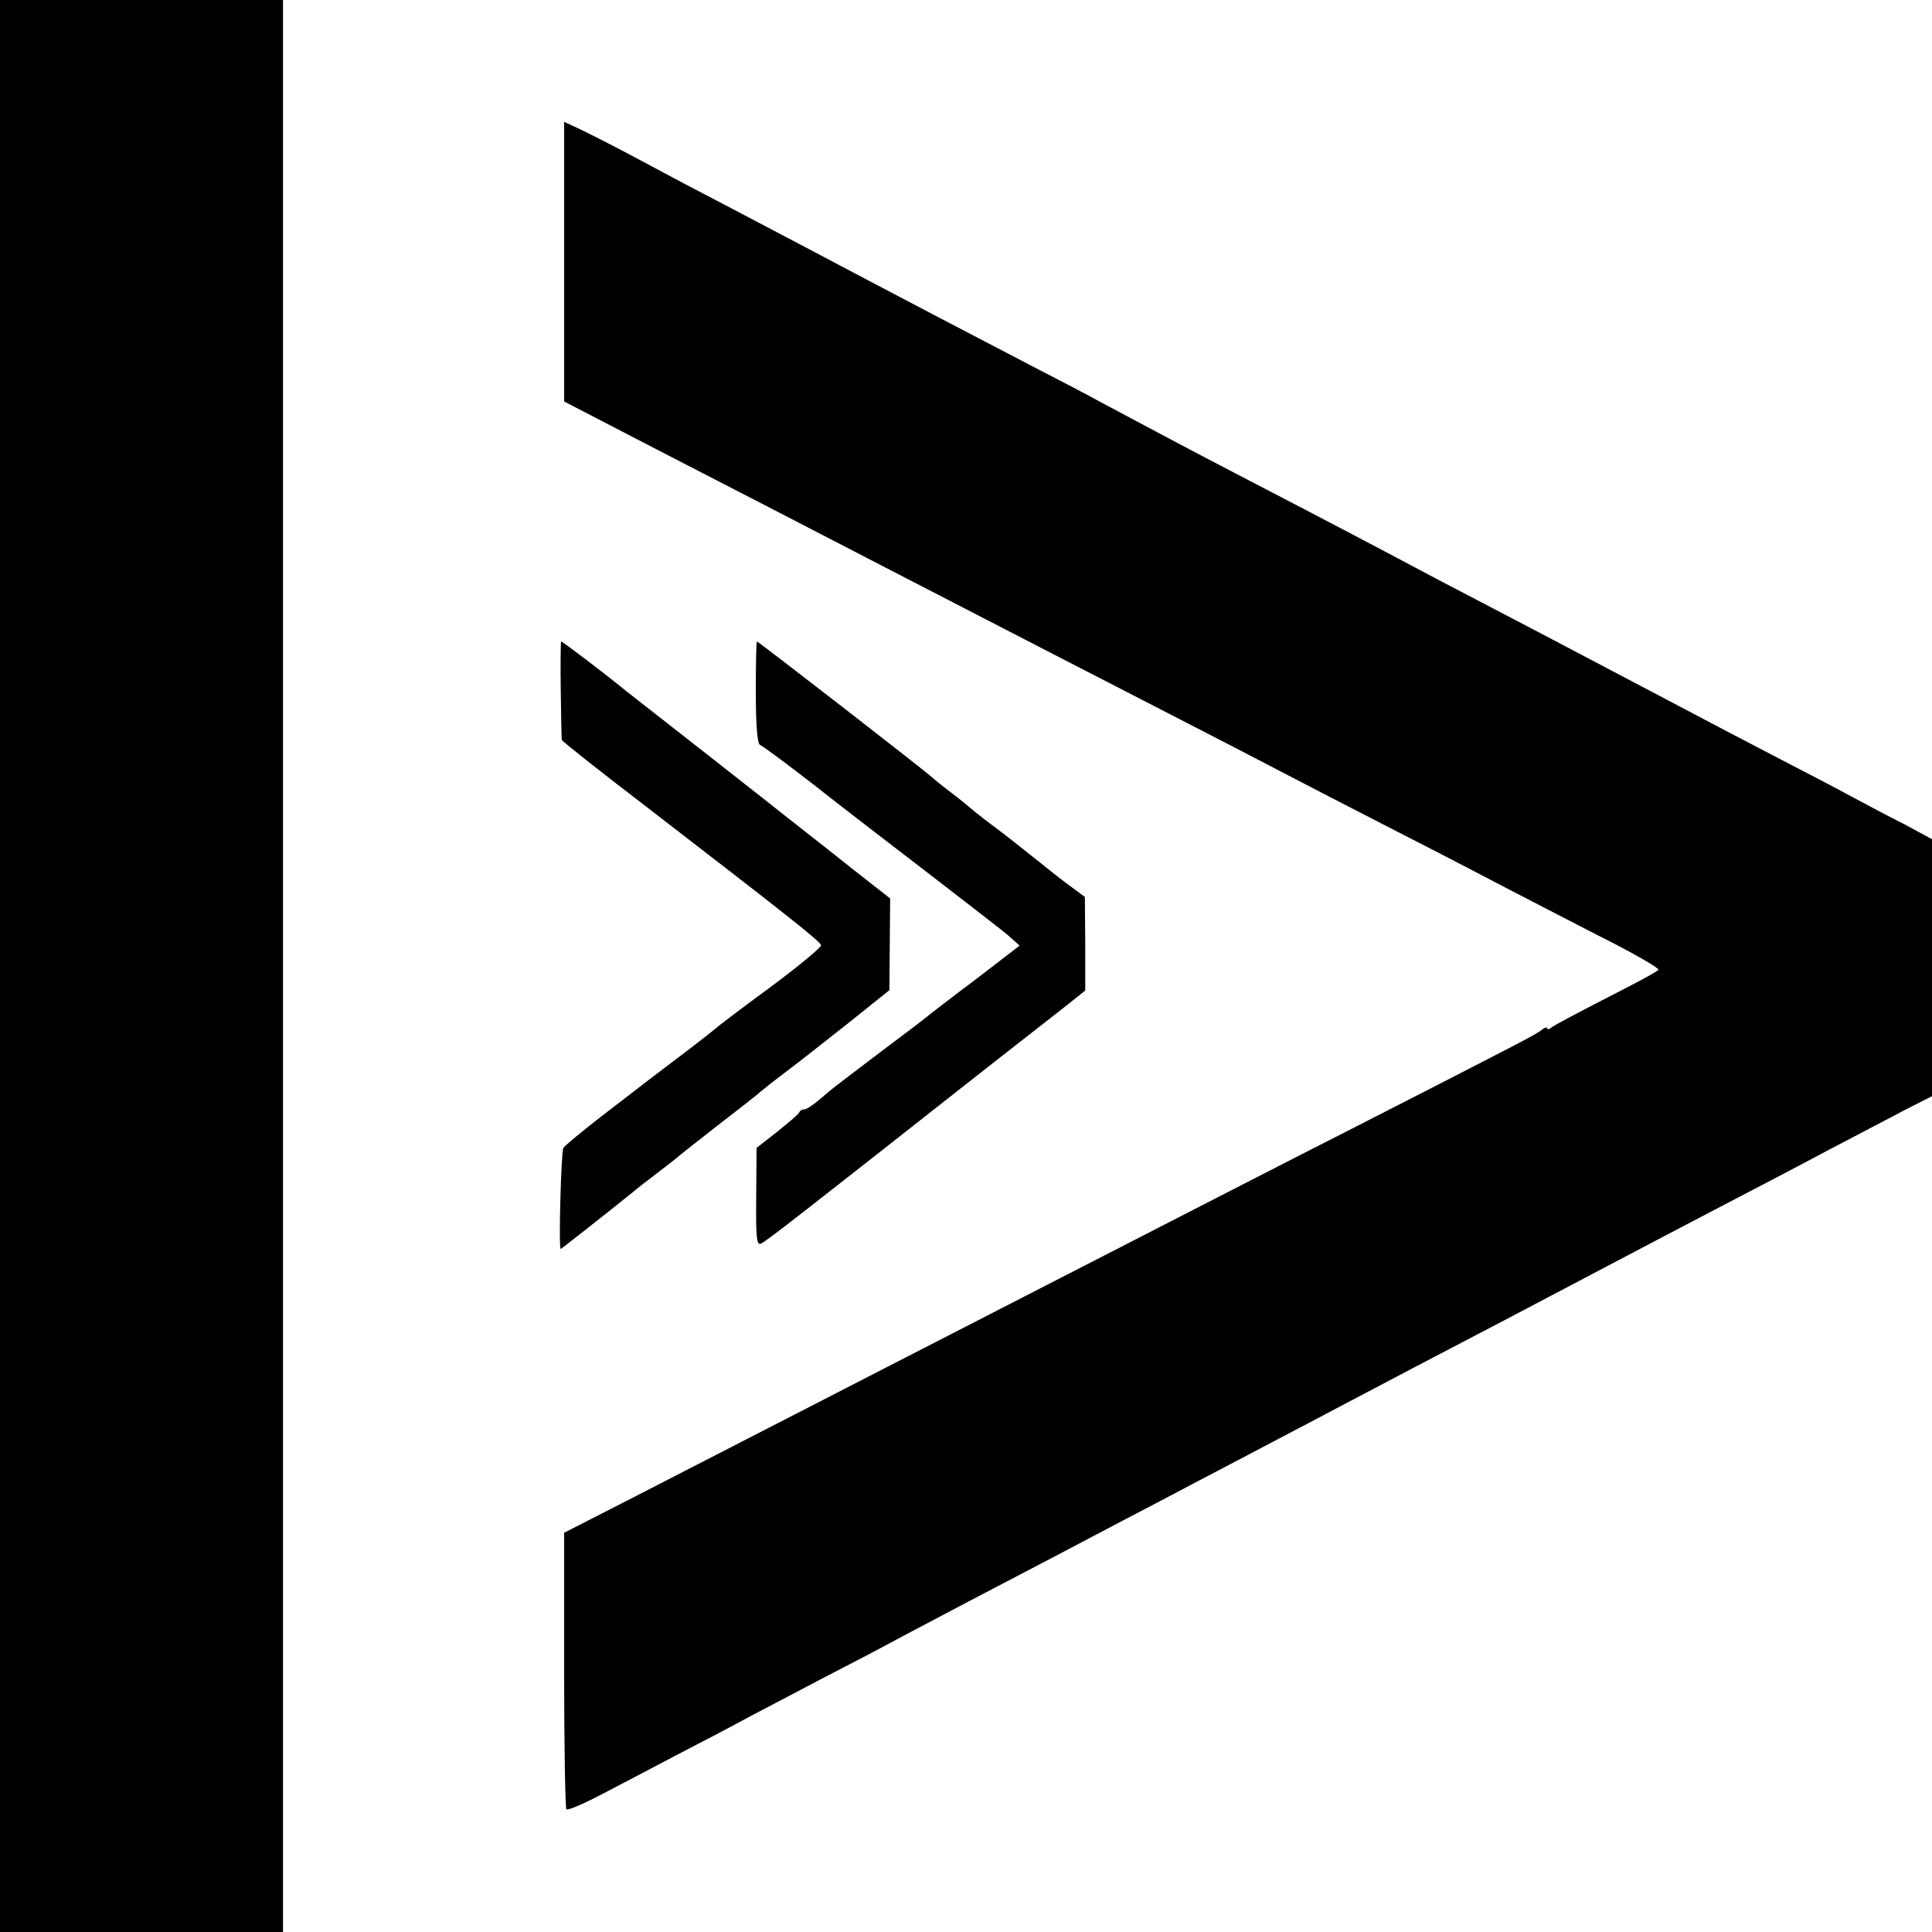
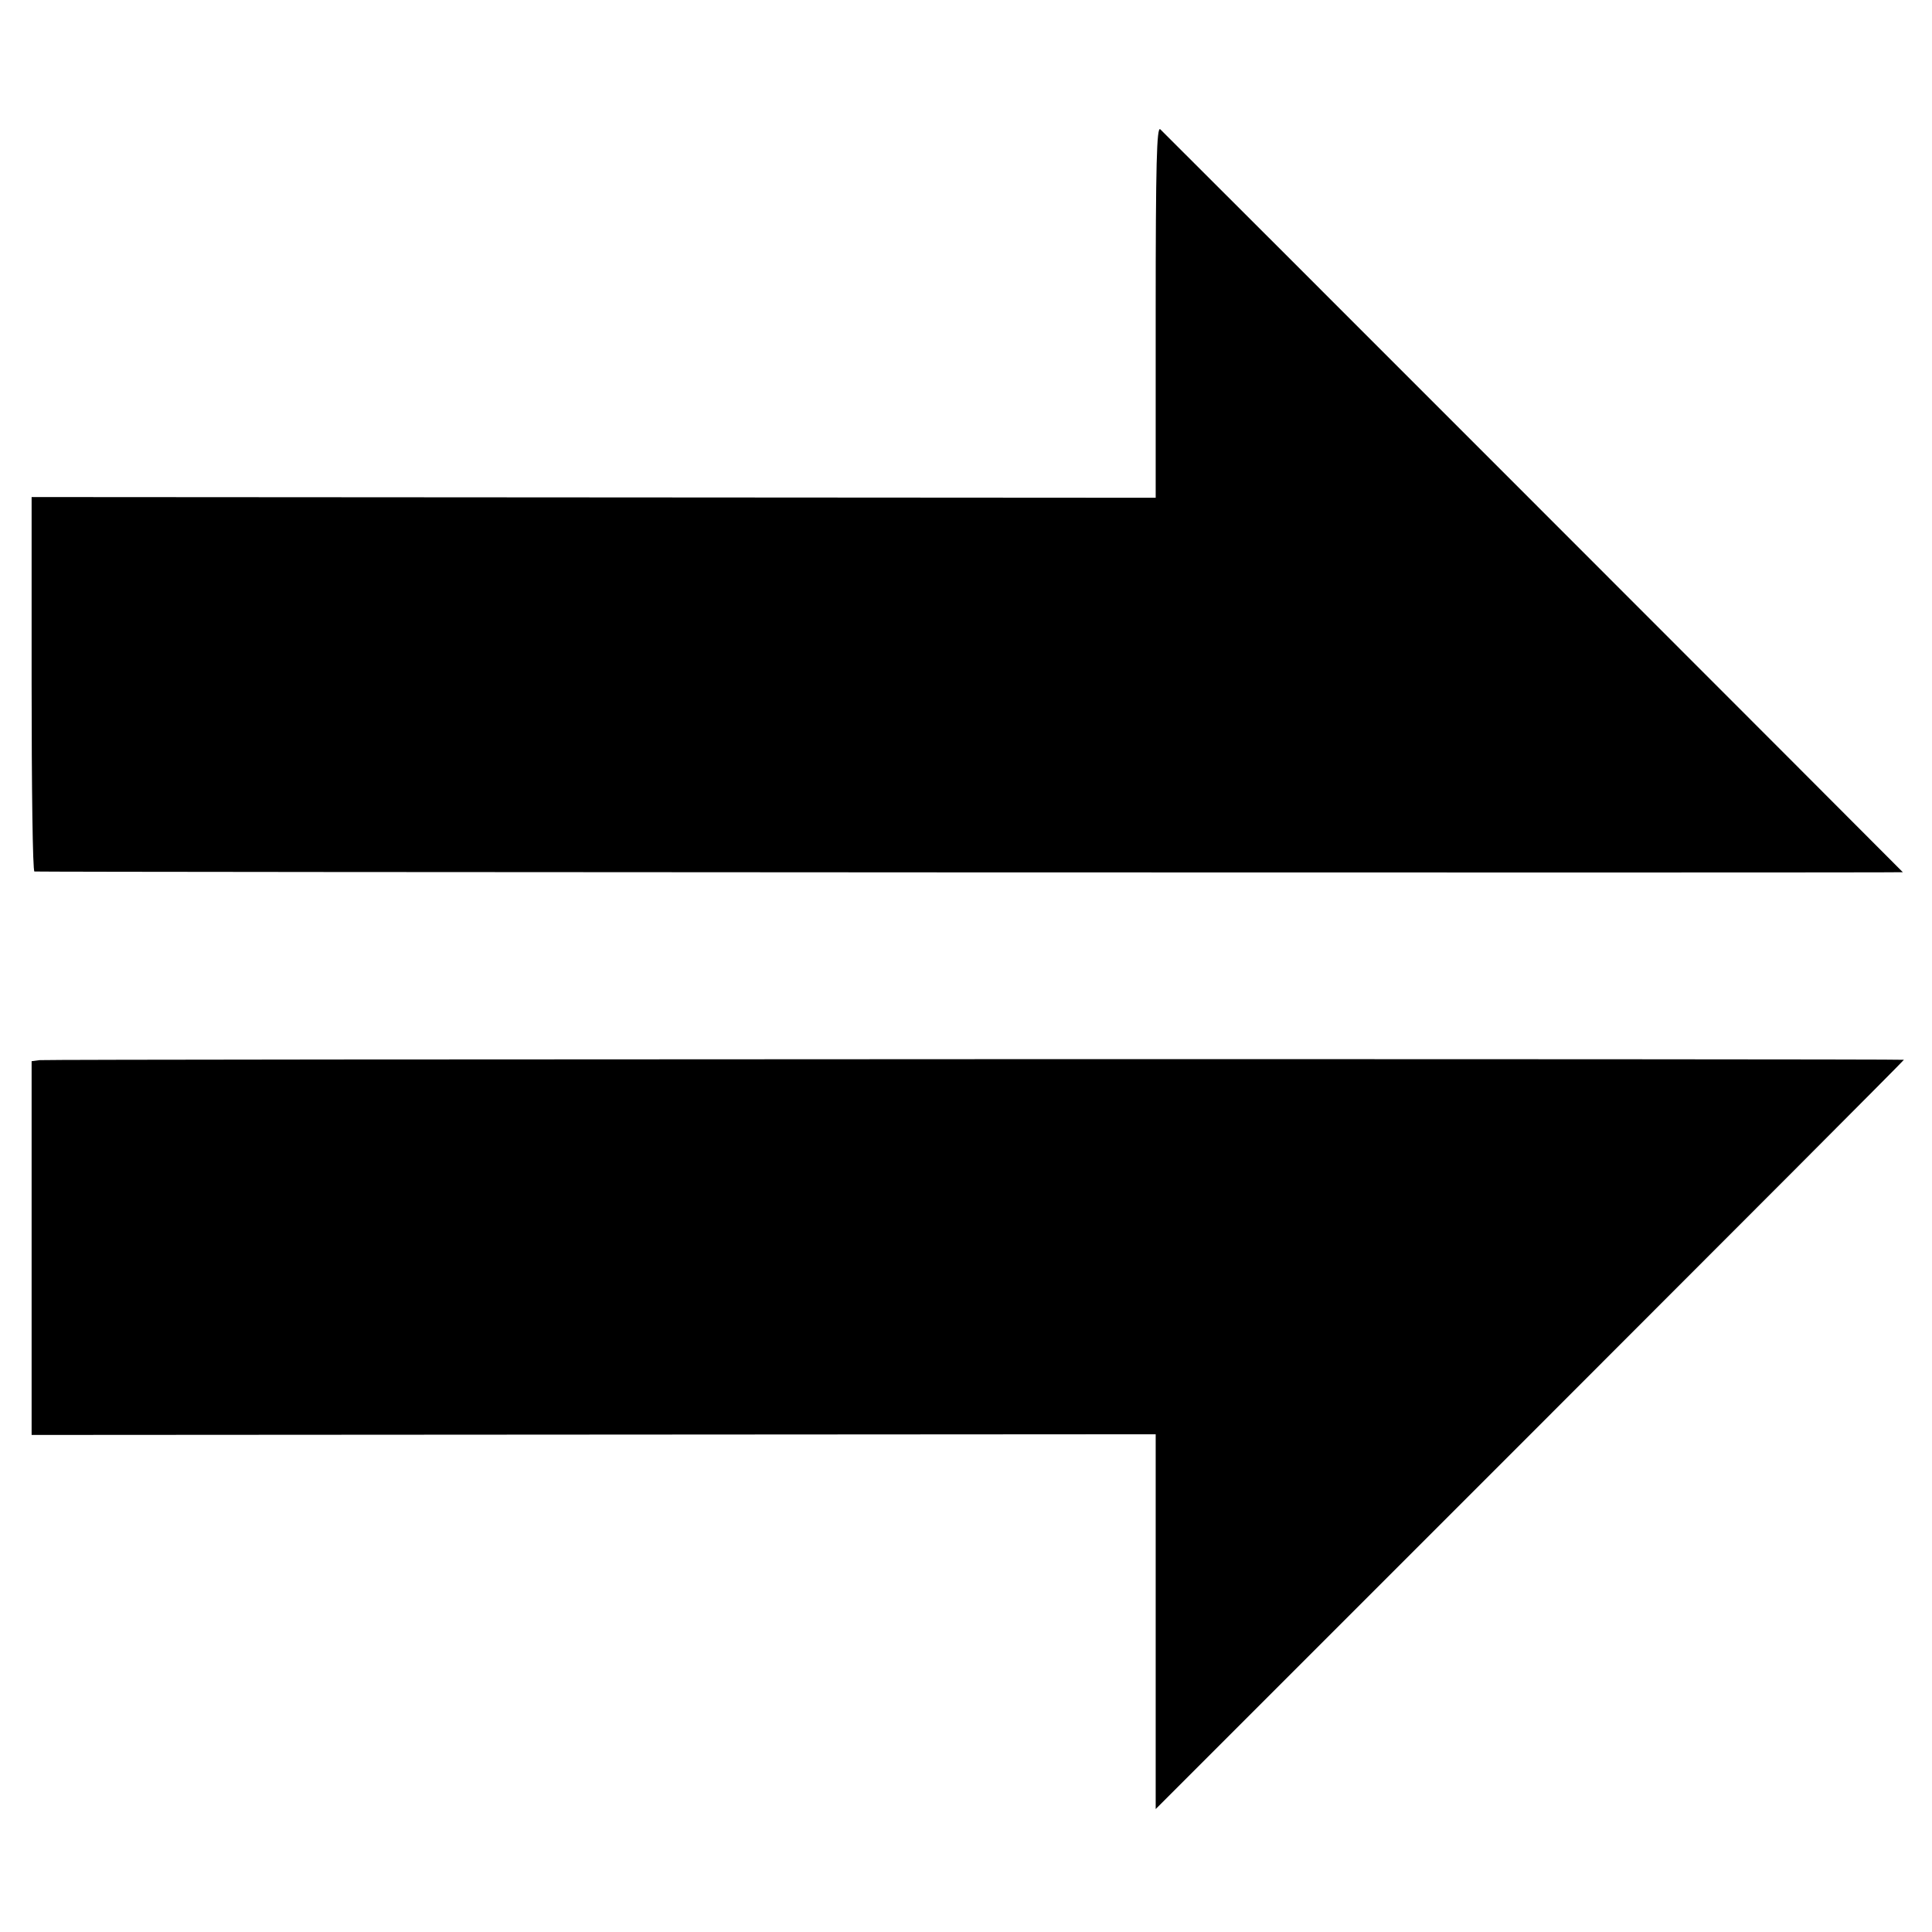
- <svg xmlns="http://www.w3.org/2000/svg" version="1.0" width="512pt" height="512pt" viewBox="0 0 512 512" preserveAspectRatio="xMidYMid meet">
-   <g transform="translate(0,512) scale(0.1,-0.1)" fill="#000000" stroke="none">
-     <path d="M0 2560 l0 -2560 375 0 375 0 0 2560 0 2560 -375 0 -375 0 0 -2560z" />
-     <path d="M1495 4427 l0 -371 60 -31 c33 -17 148 -77 255 -132 107 -55 328 -169 490 -253 420 -217 589 -304 805 -415 105 -54 235 -121 290 -150 55 -29 195 -101 310 -160 116 -59 246 -127 290 -150 44 -23 153 -79 242 -125 90 -45 161 -86 158 -90 -3 -5 -65 -38 -138 -75 -72 -37 -138 -72 -144 -77 -7 -6 -13 -7 -13 -3 0 4 -6 2 -14 -4 -14 -12 -57 -34 -501 -261 -154 -78 -352 -180 -440 -225 -497 -255 -1118 -574 -1470 -755 l-180 -92 0 -363 c0 -200 3 -366 6 -370 4 -3 44 14 90 38 46 24 138 72 204 107 66 34 152 79 190 100 39 20 129 68 200 105 72 37 162 84 200 105 39 21 120 63 180 95 178 93 314 164 410 215 50 26 140 73 200 105 61 32 151 79 200 105 50 26 135 71 190 100 55 29 141 74 190 100 50 26 149 78 220 115 72 38 200 105 285 150 85 45 223 117 305 160 83 43 209 109 280 147 72 38 163 85 202 106 l73 37 0 341 0 340 -72 39 c-40 20 -104 54 -143 75 -38 21 -133 70 -210 110 -77 40 -178 93 -225 118 -127 67 -251 132 -380 200 -63 33 -191 100 -285 149 -173 92 -297 157 -530 278 -123 64 -185 97 -350 185 -38 21 -128 68 -200 105 -173 90 -320 167 -430 225 -87 46 -172 91 -395 208 -58 30 -132 69 -165 87 -83 45 -163 86 -205 106 l-35 16 0 -370z" />
-     <path d="M1486 3293 c1 -71 2 -131 3 -134 0 -3 101 -83 224 -177 380 -293 461 -357 463 -367 1 -5 -59 -55 -133 -110 -75 -55 -141 -105 -147 -111 -6 -5 -45 -36 -86 -67 -41 -31 -86 -65 -100 -76 -14 -11 -66 -51 -117 -90 -50 -39 -95 -76 -100 -83 -6 -10 -13 -268 -7 -268 1 0 116 90 194 153 8 7 35 28 60 47 25 19 52 40 60 47 8 7 53 42 100 79 47 36 94 73 105 82 11 10 49 40 85 67 36 27 110 86 166 130 l101 81 1 122 1 121 -102 80 c-56 45 -163 128 -237 187 -167 131 -187 147 -264 207 -33 26 -77 60 -97 76 -55 45 -168 131 -172 131 -1 0 -2 -57 -1 -127z" />
-     <path d="M2003 3285 c0 -86 4 -136 11 -139 6 -2 68 -48 138 -102 69 -55 209 -162 309 -239 100 -77 196 -151 212 -165 l29 -26 -113 -87 c-63 -47 -119 -91 -126 -96 -6 -6 -67 -52 -135 -103 -67 -51 -128 -97 -134 -103 -34 -30 -55 -45 -63 -45 -5 0 -11 -3 -13 -8 -1 -4 -28 -27 -58 -51 l-55 -43 -1 -130 c-1 -106 1 -128 12 -124 13 5 100 73 599 466 88 69 183 143 211 165 l50 40 0 124 -1 124 -35 26 c-20 14 -69 53 -110 86 -41 33 -93 73 -115 89 -22 17 -42 33 -45 36 -3 3 -25 21 -50 40 -25 19 -47 37 -50 40 -9 10 -460 360 -464 360 -2 0 -3 -61 -3 -135z" />
+ <svg xmlns="http://www.w3.org/2000/svg" version="1.0" width="550pt" height="550pt" viewBox="0 0 550 550" preserveAspectRatio="xMidYMid meet">
+   <g transform="translate(0,550) scale(0.1,-0.1)" fill="#000000" stroke="none">
+     <path d="M3290 4613 l0 -530 -1600 1 -1600 1 0 -532 c0 -293 3 -533 8 -534 19 -2 5320 -4 5319 -2 -5 6 -2104 2106 -2114 2115 -10 8 -13 -97 -13 -519z" />
+     <path d="M113 2482 l-23 -3 0 -532 0 -532 1600 1 1600 1 0 -534 0 -533 1065 1065 c586 586 1065 1066 1065 1068 0 3 -5282 2 -5307 -1z" />
  </g>
</svg>
